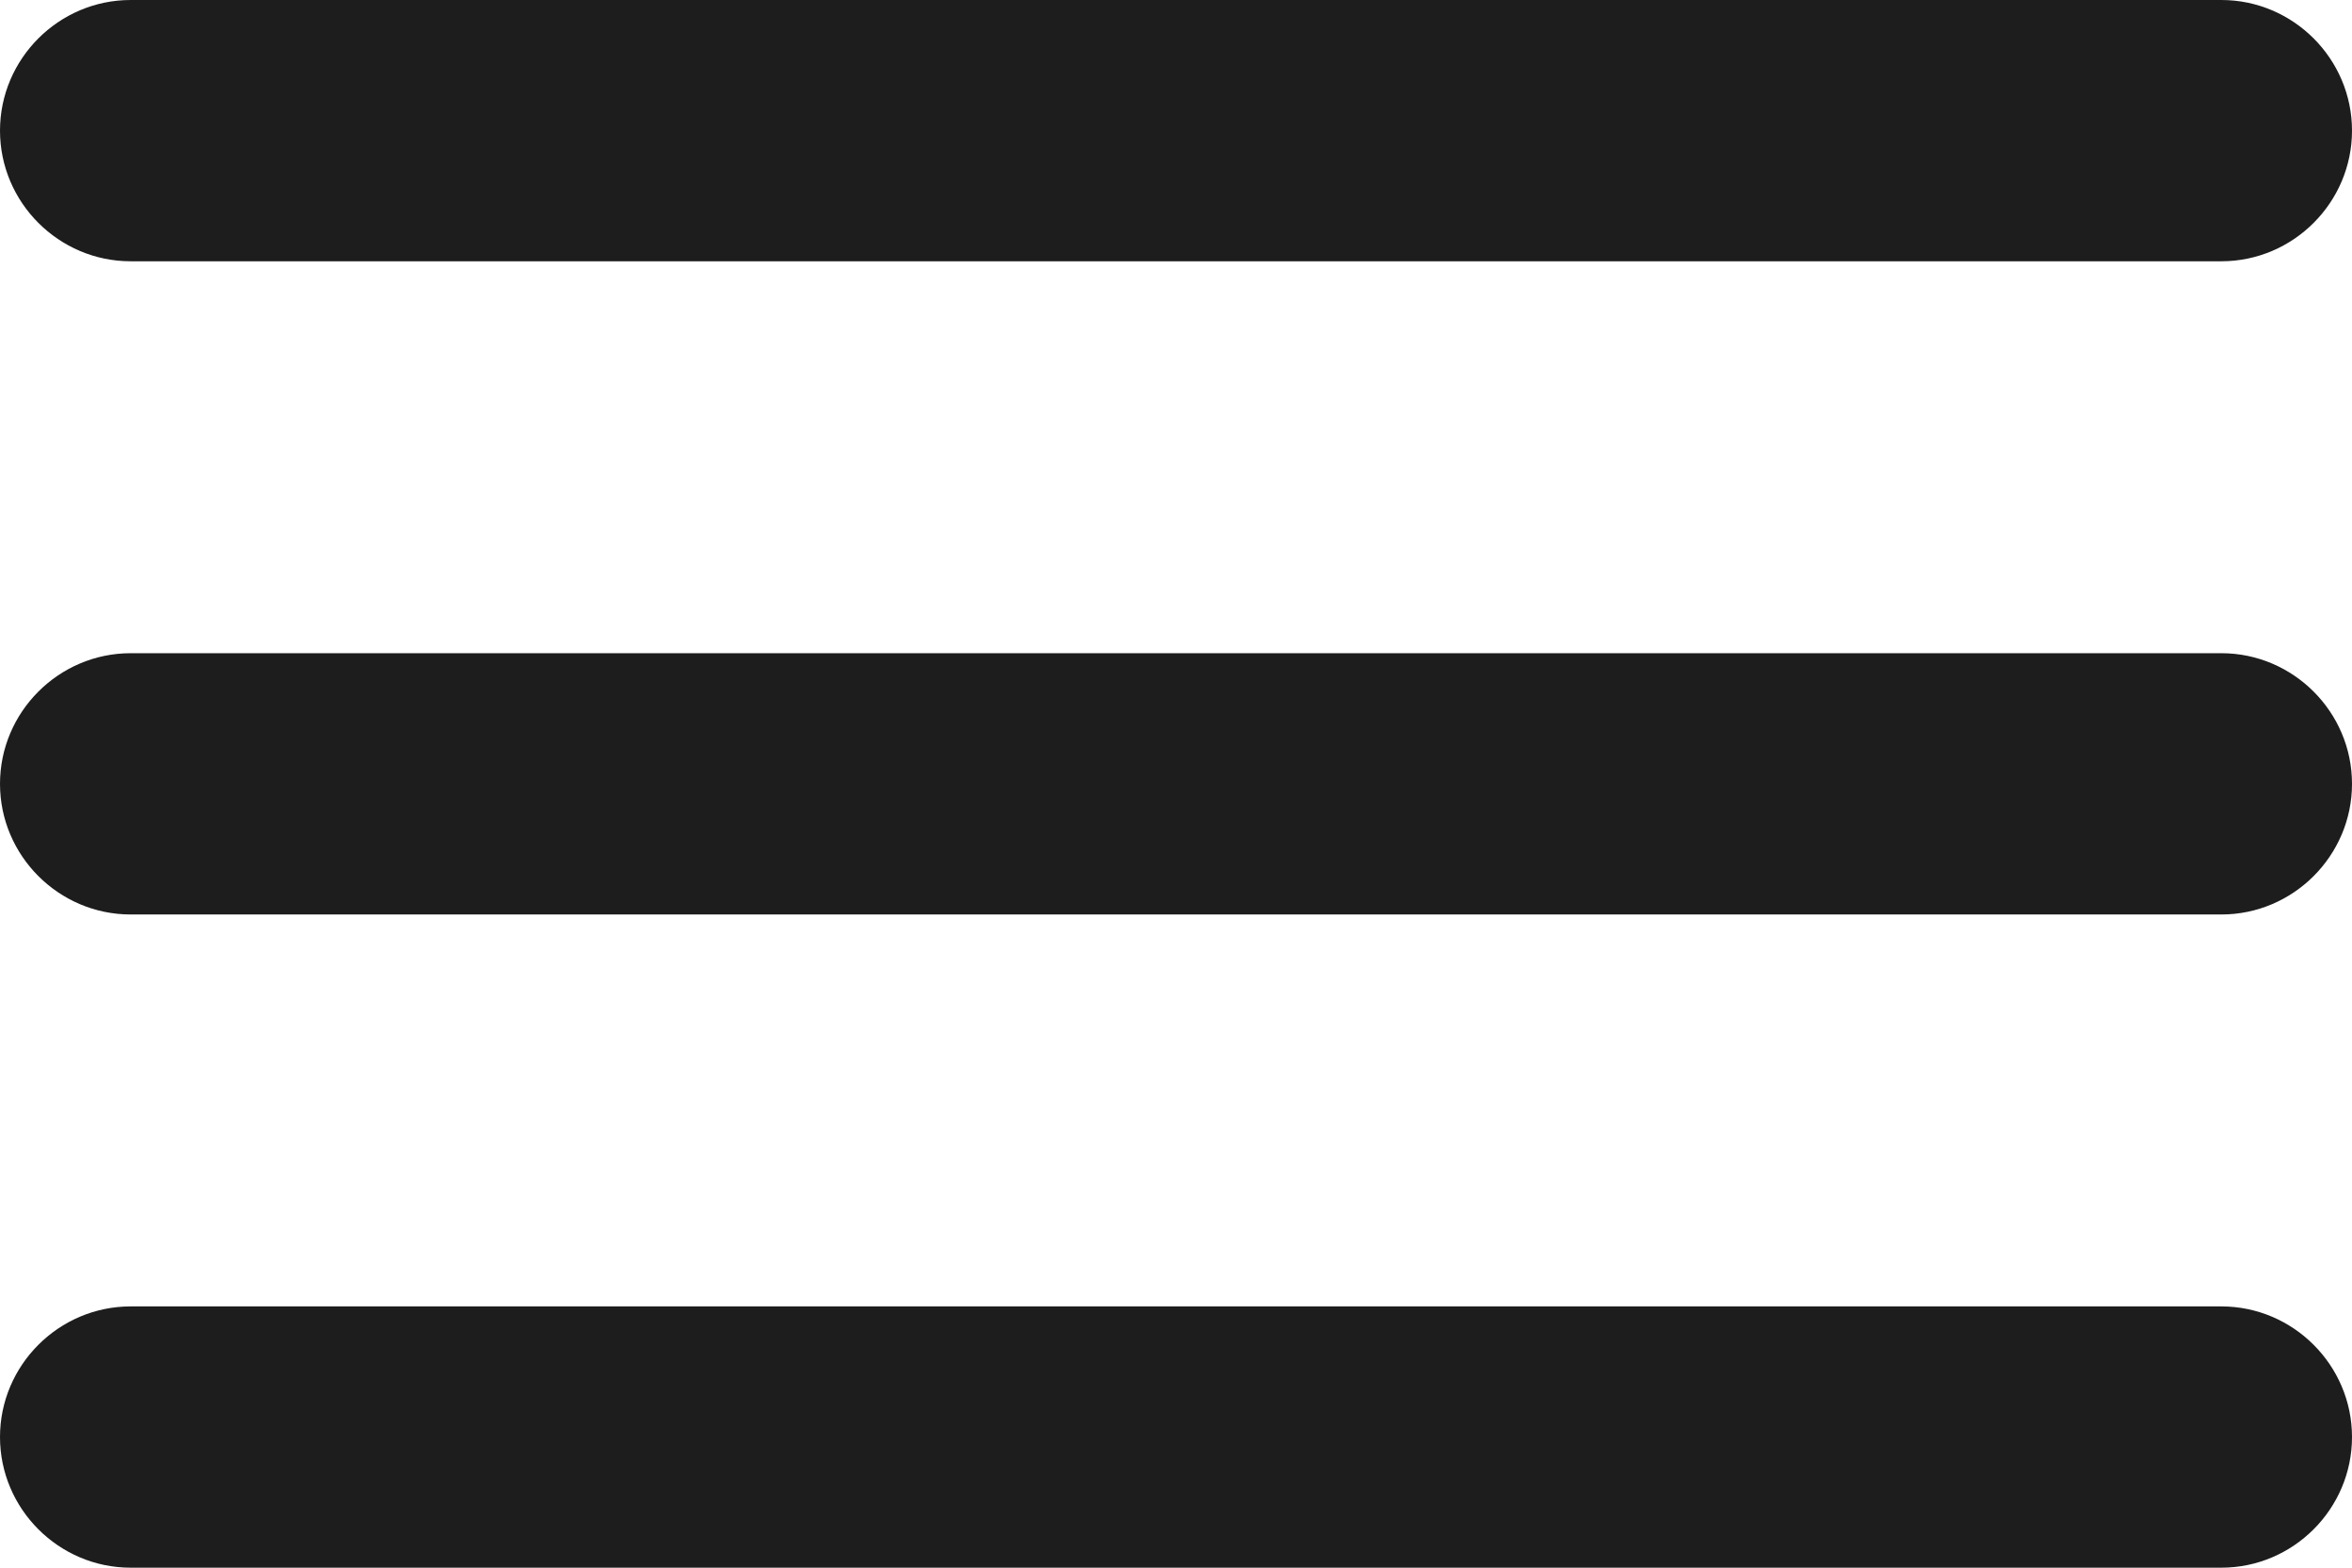
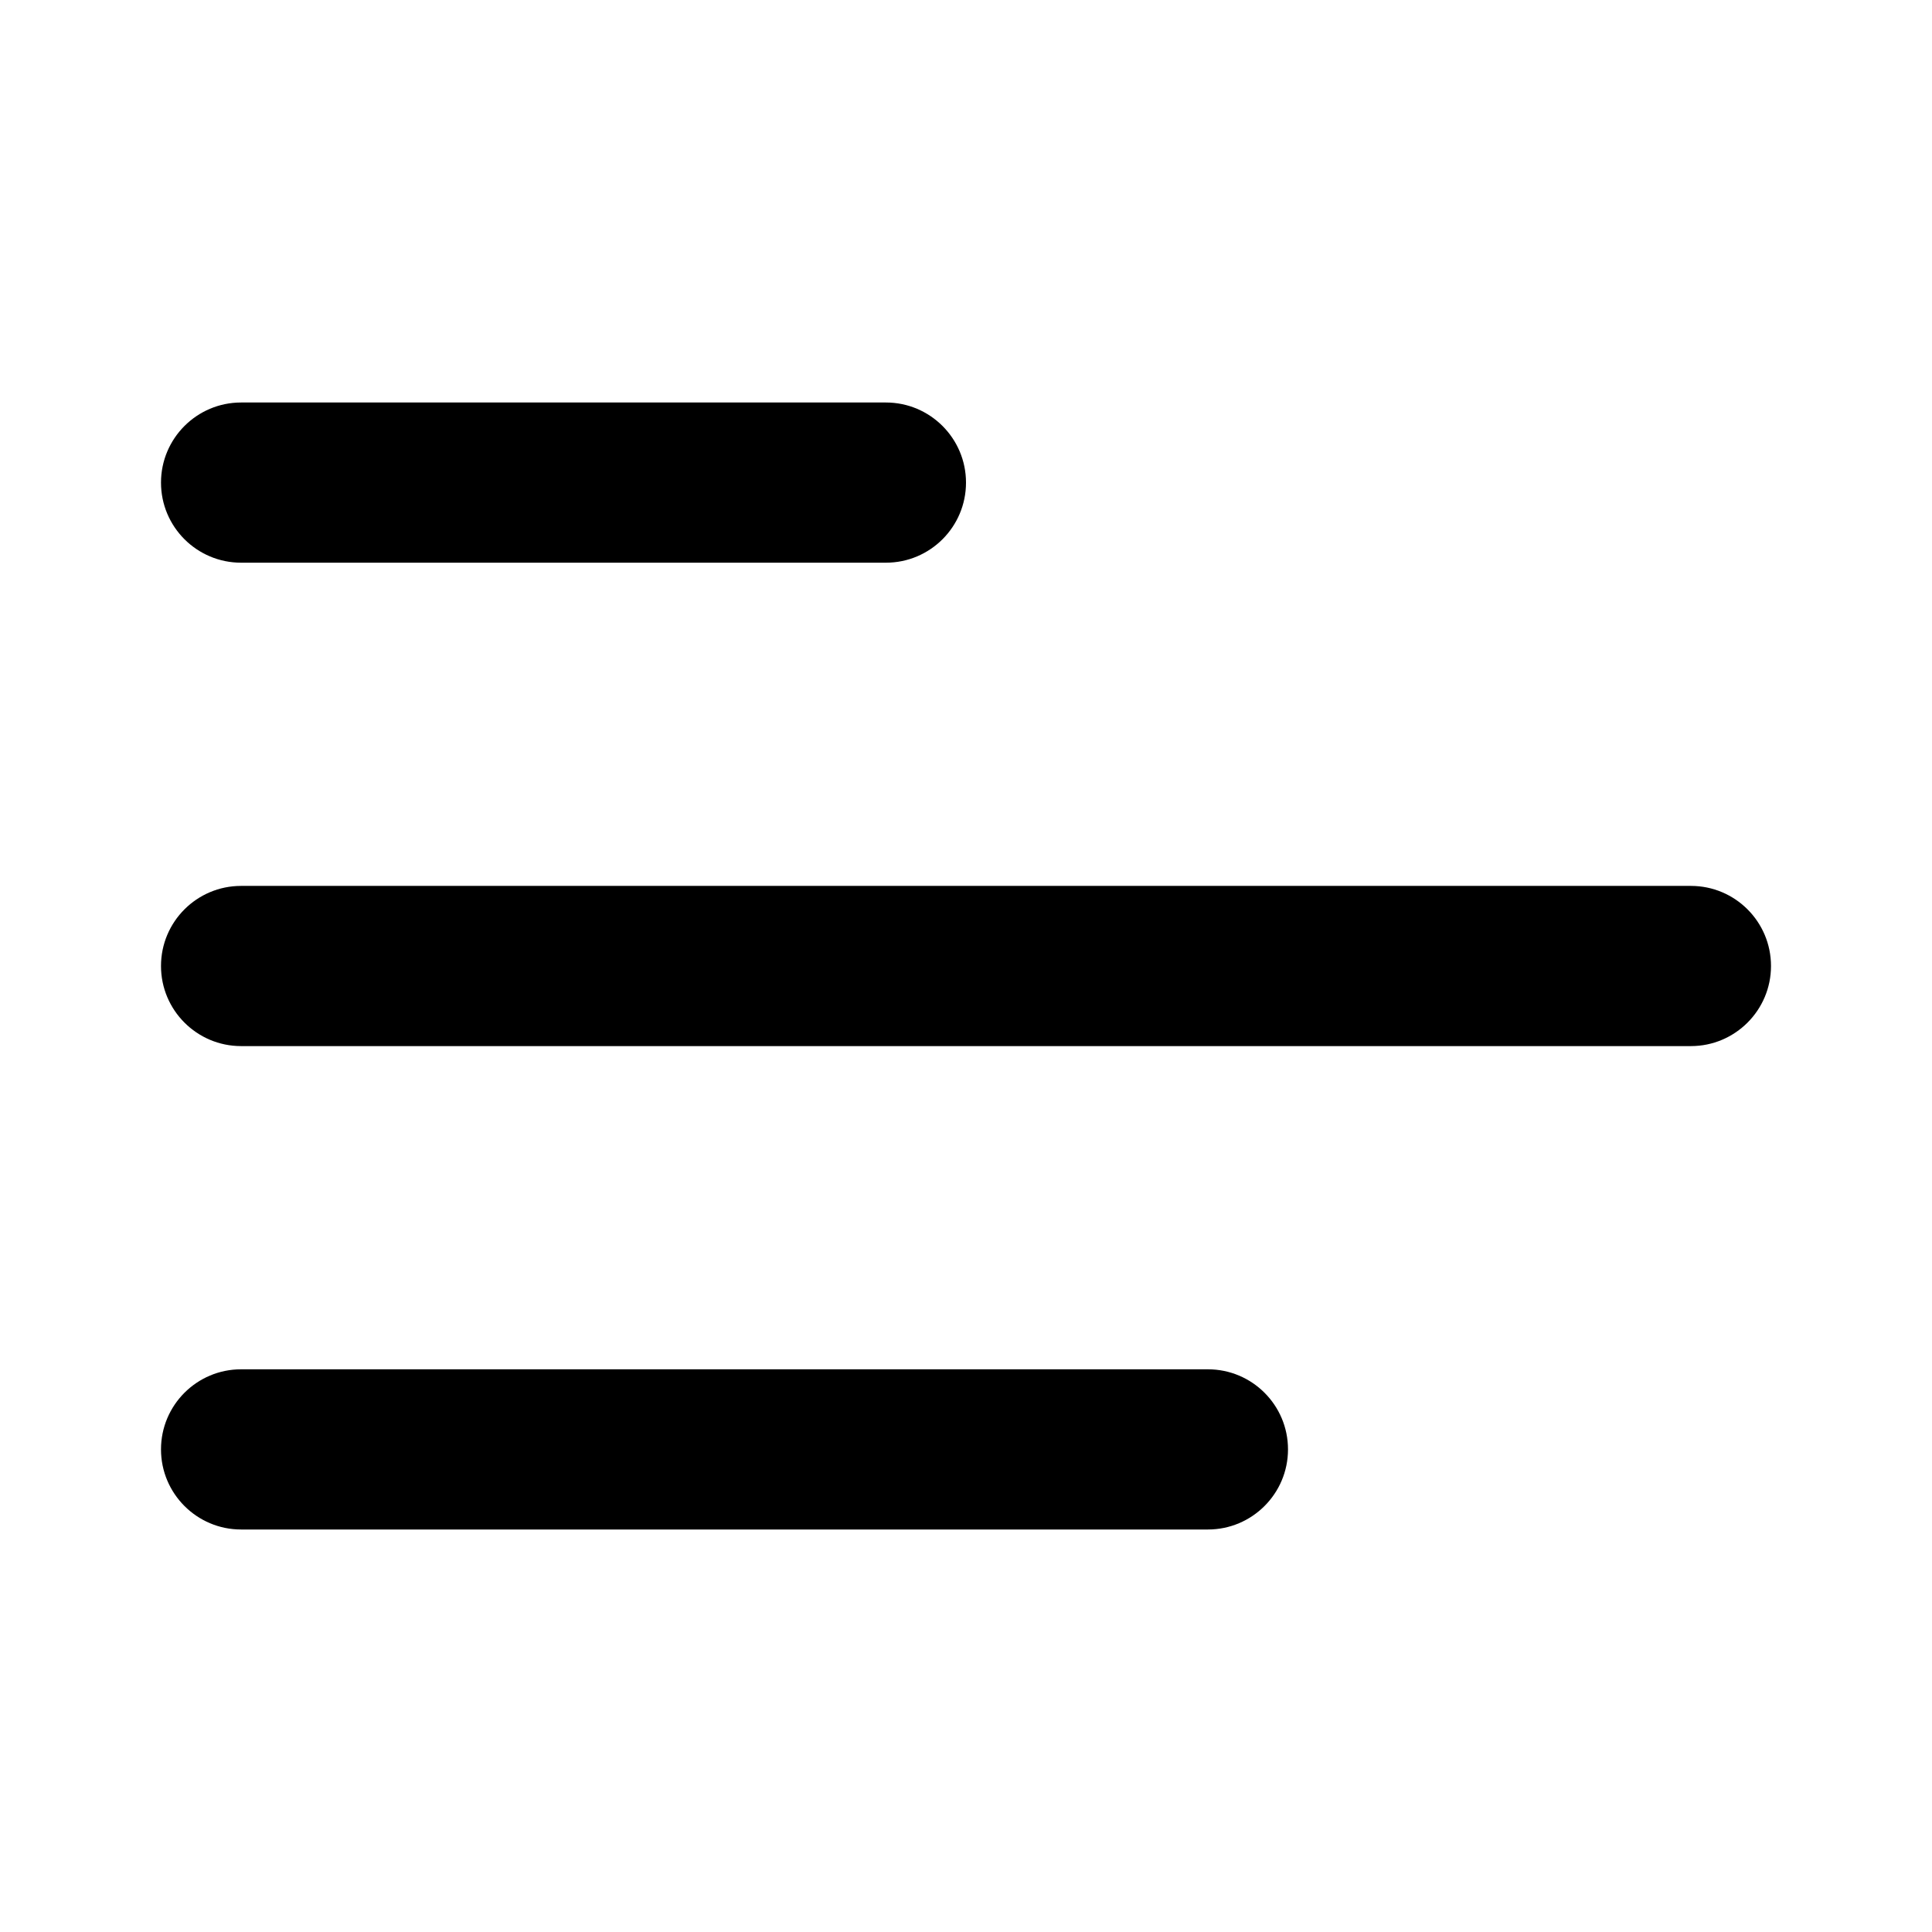
- <svg xmlns="http://www.w3.org/2000/svg" width="18px" height="12px" viewBox="0 0 18 12" version="1.1">
-   <g id="Icons" stroke="none" stroke-width="1" fill="none" fill-rule="evenodd">
-     <g id="Rounded" transform="translate(-885, -3438)">
-       <g id="Navigation" transform="translate(100, 3378)">
-         <g id="-Round-/-Navigation-/-menu" transform="translate(782, 54)">
-           <g transform="translate(0, 0)">
-             <polygon id="Path" points="0 0 24 0 24 24 0 24" />
-             <path d="M4,18 L20,18 C20.55,18 21,17.55 21,17 C21,16.45 20.55,16 20,16 L4,16 C3.45,16 3,16.45 3,17 C3,17.55 3.45,18 4,18 Z M4,13 L20,13 C20.55,13 21,12.55 21,12 C21,11.45 20.55,11 20,11 L4,11 C3.45,11 3,11.45 3,12 C3,12.55 3.45,13 4,13 Z M3,7 C3,7.55 3.45,8 4,8 L20,8 C20.55,8 21,7.55 21,7 C21,6.45 20.55,6 20,6 L4,6 C3.45,6 3,6.45 3,7 Z" id="🔹-Icon-Color" fill="#1D1D1D" />
-           </g>
-         </g>
-       </g>
-     </g>
-   </g>
+ <svg xmlns="http://www.w3.org/2000/svg" fill="none" height="24" viewBox="0 0 24 24" width="24">
+   <path d="M2 5.995C2 5.446 2.446 5 2.995 5H11.005C11.554 5 12 5.446 12 5.995C12 6.545 11.554 6.99 11.005 6.99H2.995C2.446 6.99 2 6.545 2 5.995Z" fill="currentColor" />
+   <path d="M2 12C2 11.45 2.446 11.005 2.995 11.005H21.005C21.554 11.005 22 11.45 22 12C22 12.549 21.554 12.995 21.005 12.995H2.995C2.446 12.995 2 12.549 2 12Z" fill="currentColor" />
+   <path d="M2.995 17.01C2.446 17.01 2 17.455 2 18.005C2 18.554 2.446 19 2.995 19H15.005C15.554 19 16 18.554 16 18.005C16 17.455 15.554 17.01 15.005 17.01H2.995Z" fill="currentColor" />
</svg>
